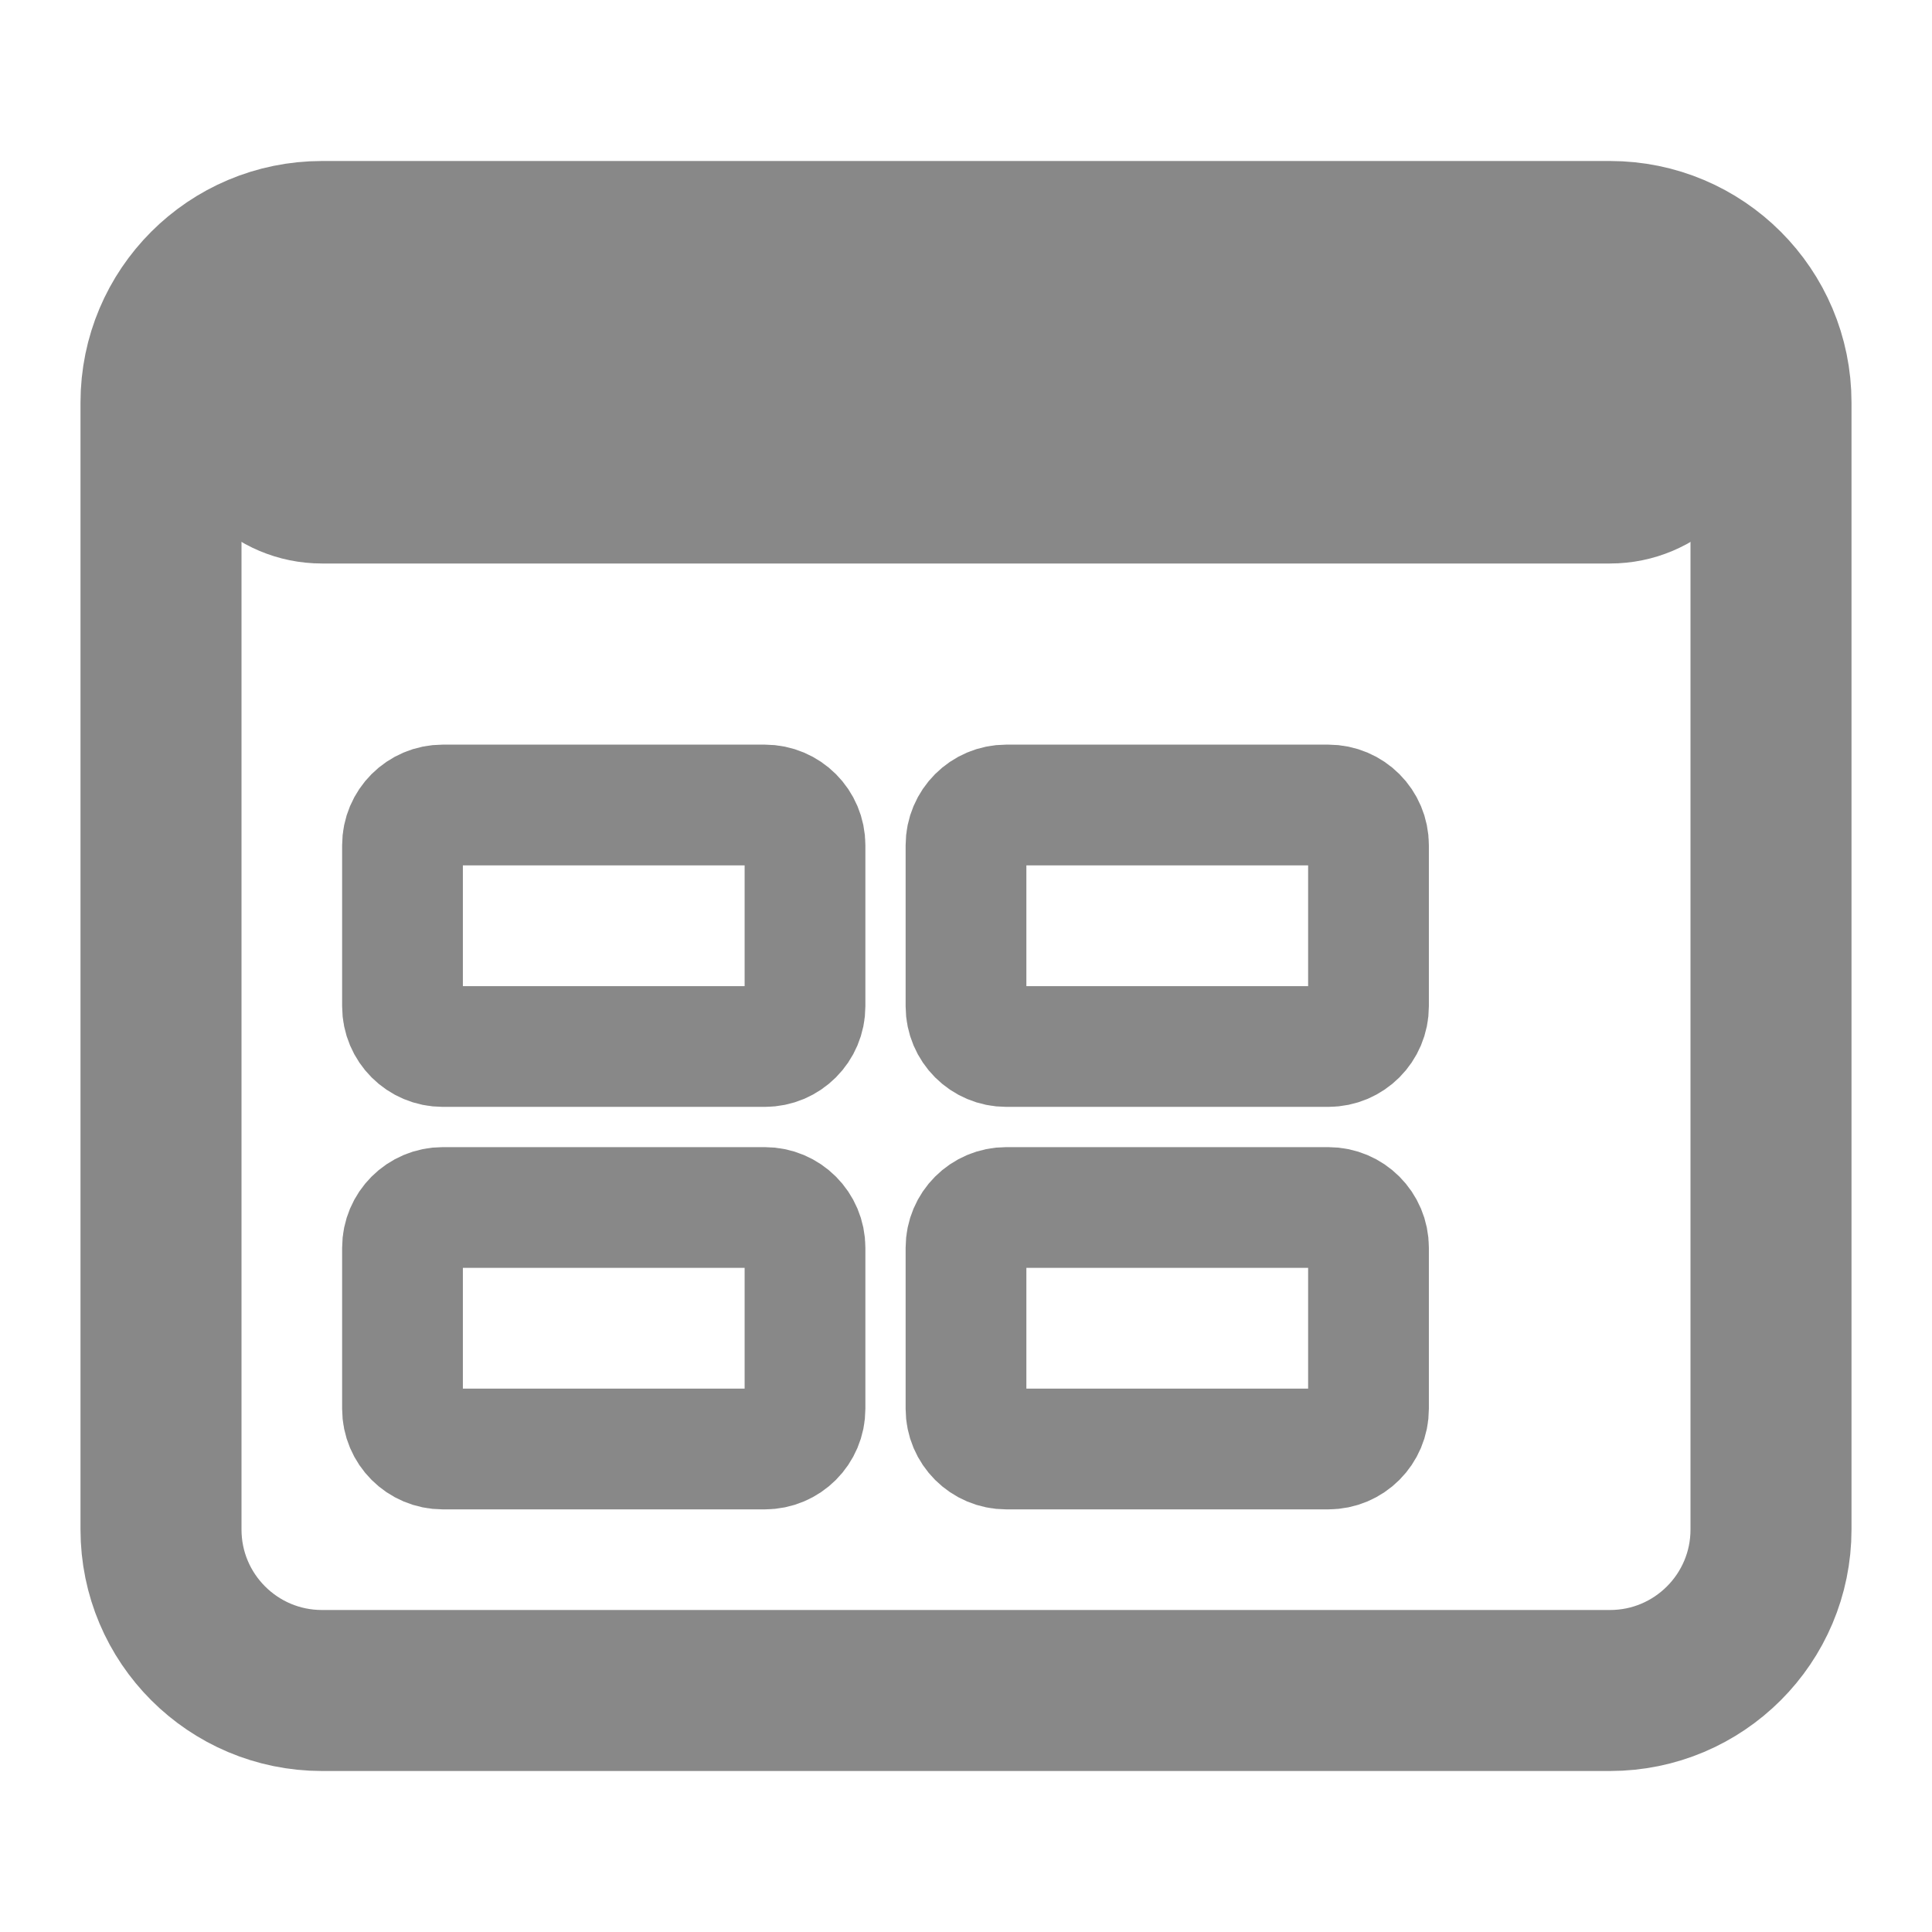
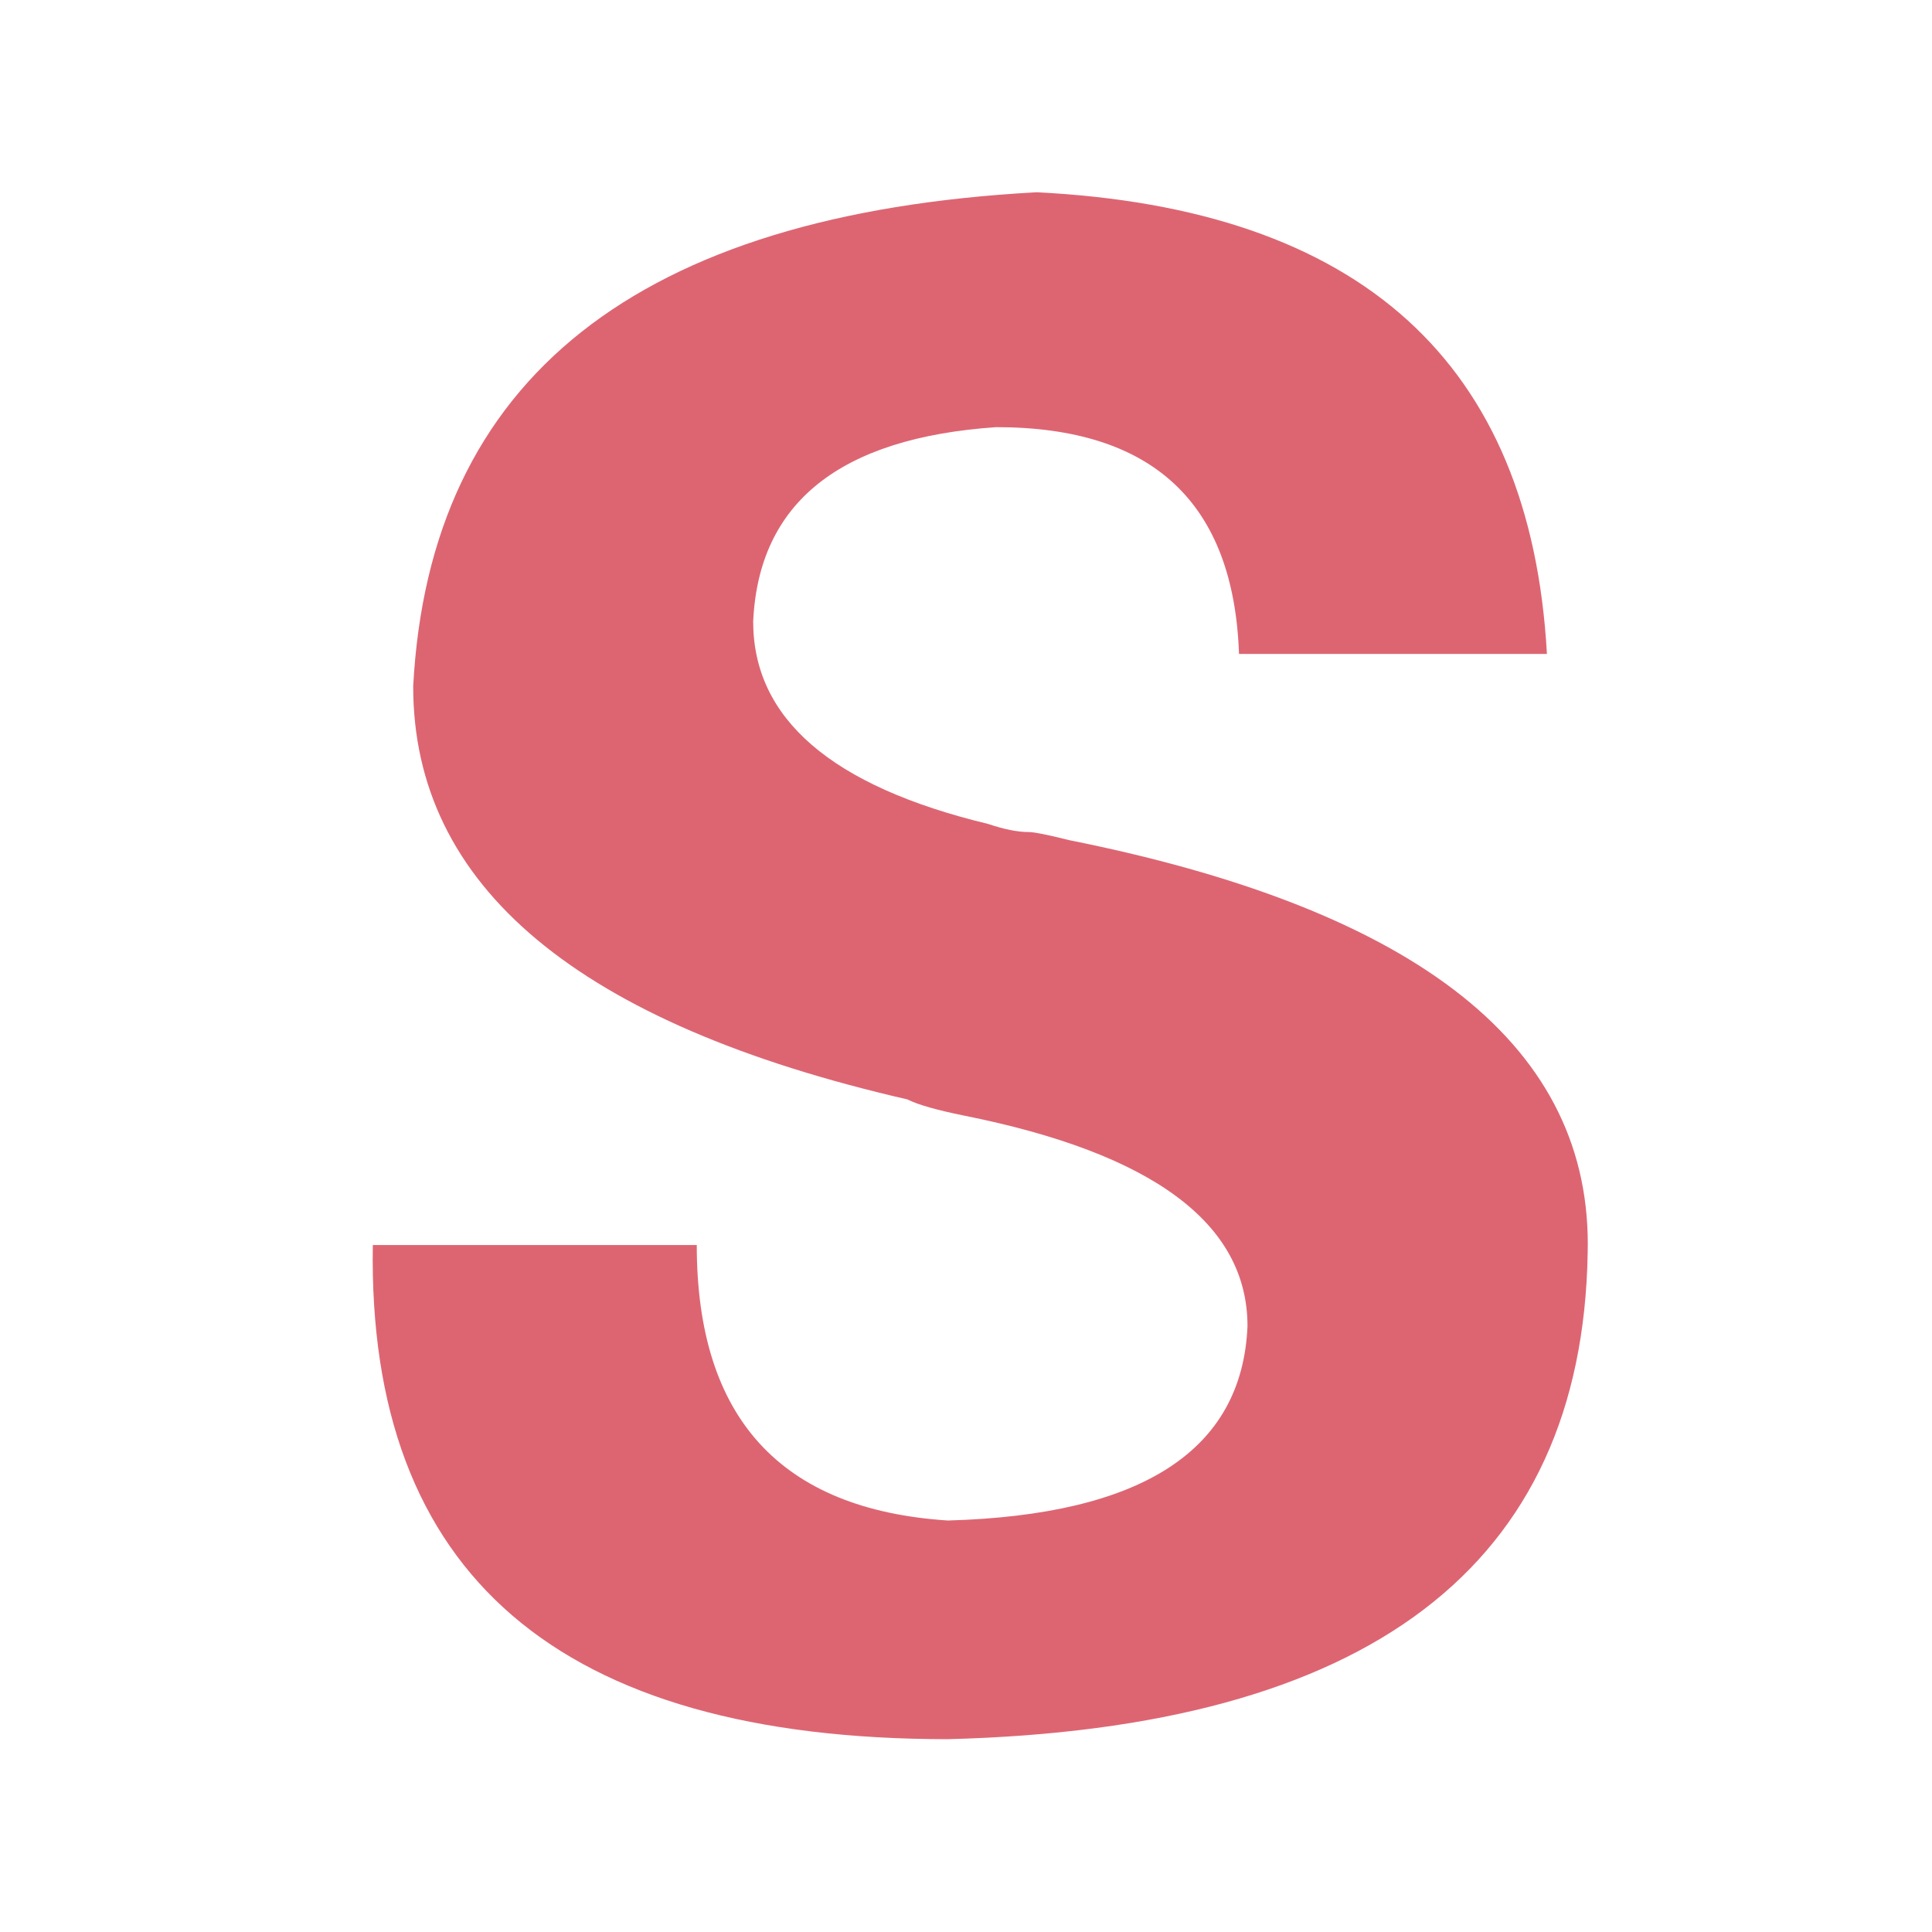
- <svg xmlns="http://www.w3.org/2000/svg" viewBox="0 0 24 24">
-   <rect x="2" y="3" width="20" height="18" rx="2" fill="none" stroke="#888" stroke-width="2" />
-   <rect x="2" y="3" width="20" height="4" rx="2" fill="#888" />
-   <rect x="5" y="10" width="5" height="3" rx="0.5" fill="none" stroke="#888" stroke-width="1.5" />
-   <rect x="12" y="10" width="5" height="3" rx="0.5" fill="none" stroke="#888" stroke-width="1.5" />
-   <rect x="5" y="15" width="5" height="3" rx="0.5" fill="none" stroke="#888" stroke-width="1.5" />
-   <rect x="12" y="15" width="5" height="3" rx="0.5" fill="none" stroke="#888" stroke-width="1.5" />
+ <svg xmlns="http://www.w3.org/2000/svg" t="1784779708198" class="icon" viewBox="0 0 1024 1024" version="1.1" p-id="9539" width="128" height="128">
+   <path d="M819.9 346.6H656.7C653.9 266.5 611 226.4 528 226.4c-83 5.7-125.9 40.1-128.8 103 0 51.5 41.5 87.3 124.5 107.3 8.6 2.9 15.7 4.3 21.5 4.3 2.8 0 10 1.4 21.5 4.3 186 37.2 277.6 110.2 274.8 218.9-2.9 166-115.9 251.9-339.1 257.6-206.1 0-307.7-87.3-304.8-261.9h171.7c0 91.6 44.4 140.2 133.1 146 103-2.9 156-37.2 158.8-103 0-54.4-50.1-91.6-150.2-111.6-14.3-2.9-24.3-5.7-30.1-8.6C306.3 542.6 219 469.7 219 363.8c8.6-163.1 118.8-250.4 330.5-261.9 171.6 8.6 261.8 90.2 270.4 244.7z" p-id="9540" fill="#dd6572" />
</svg>
